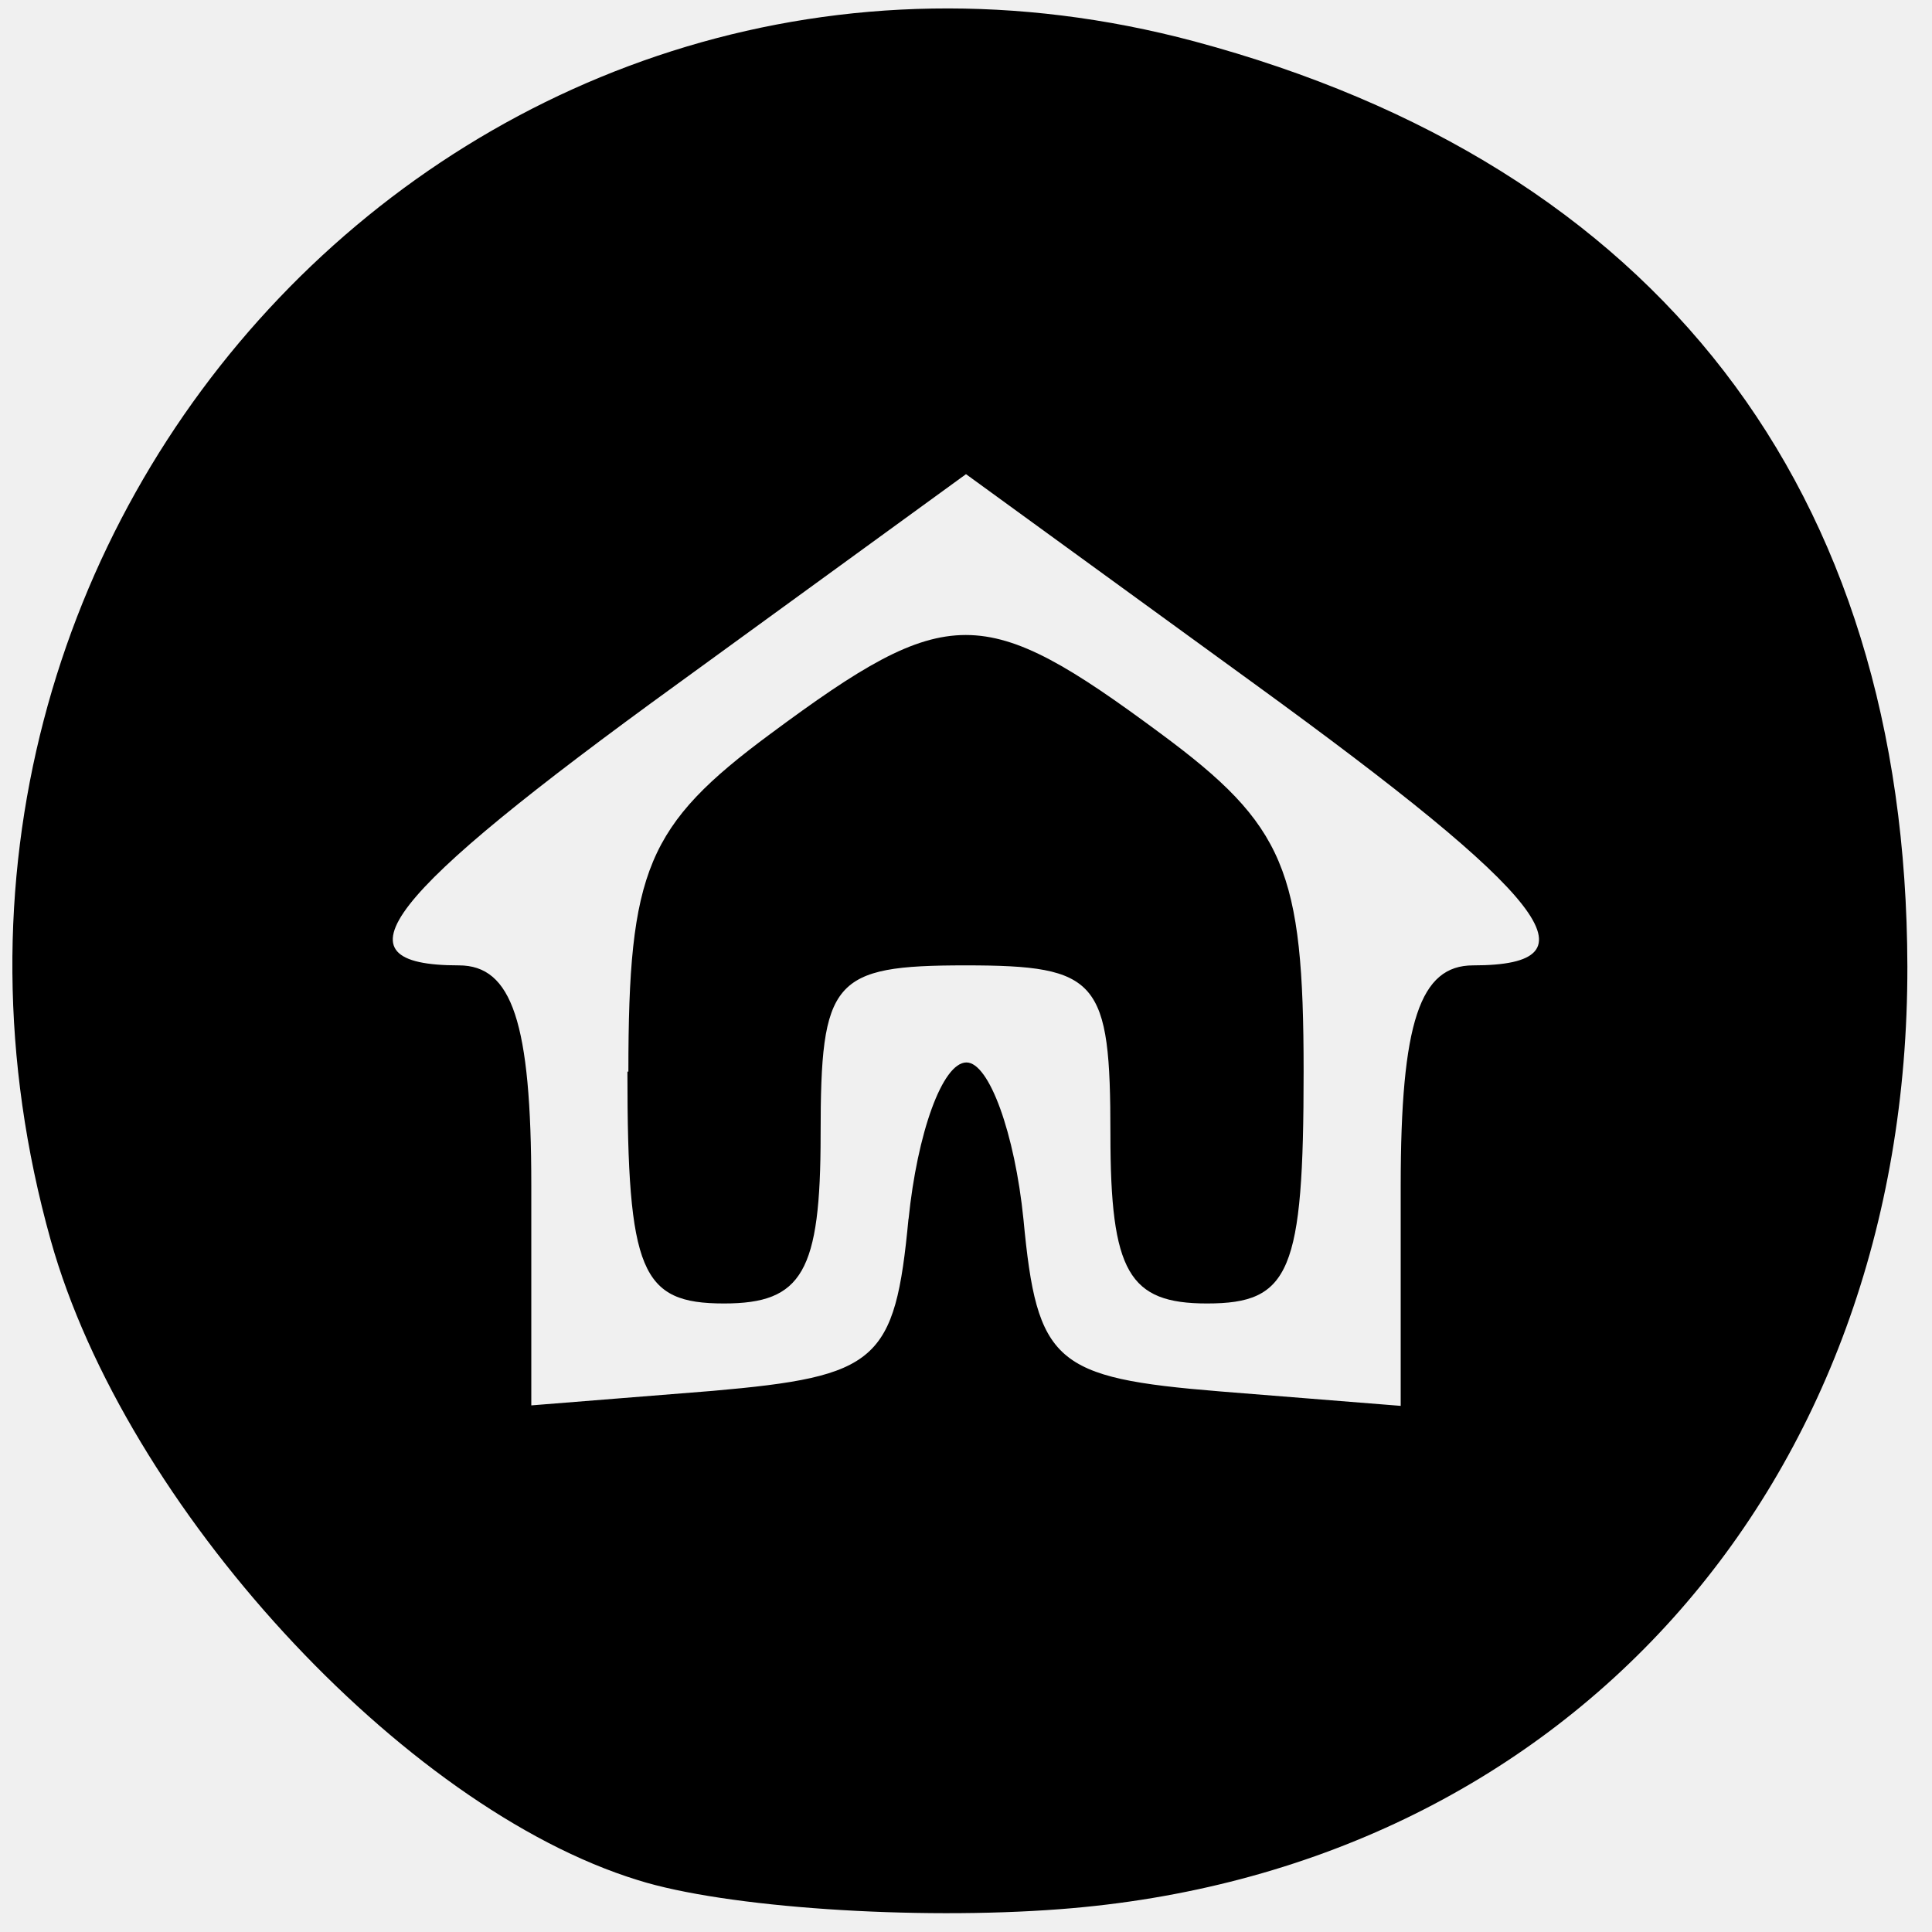
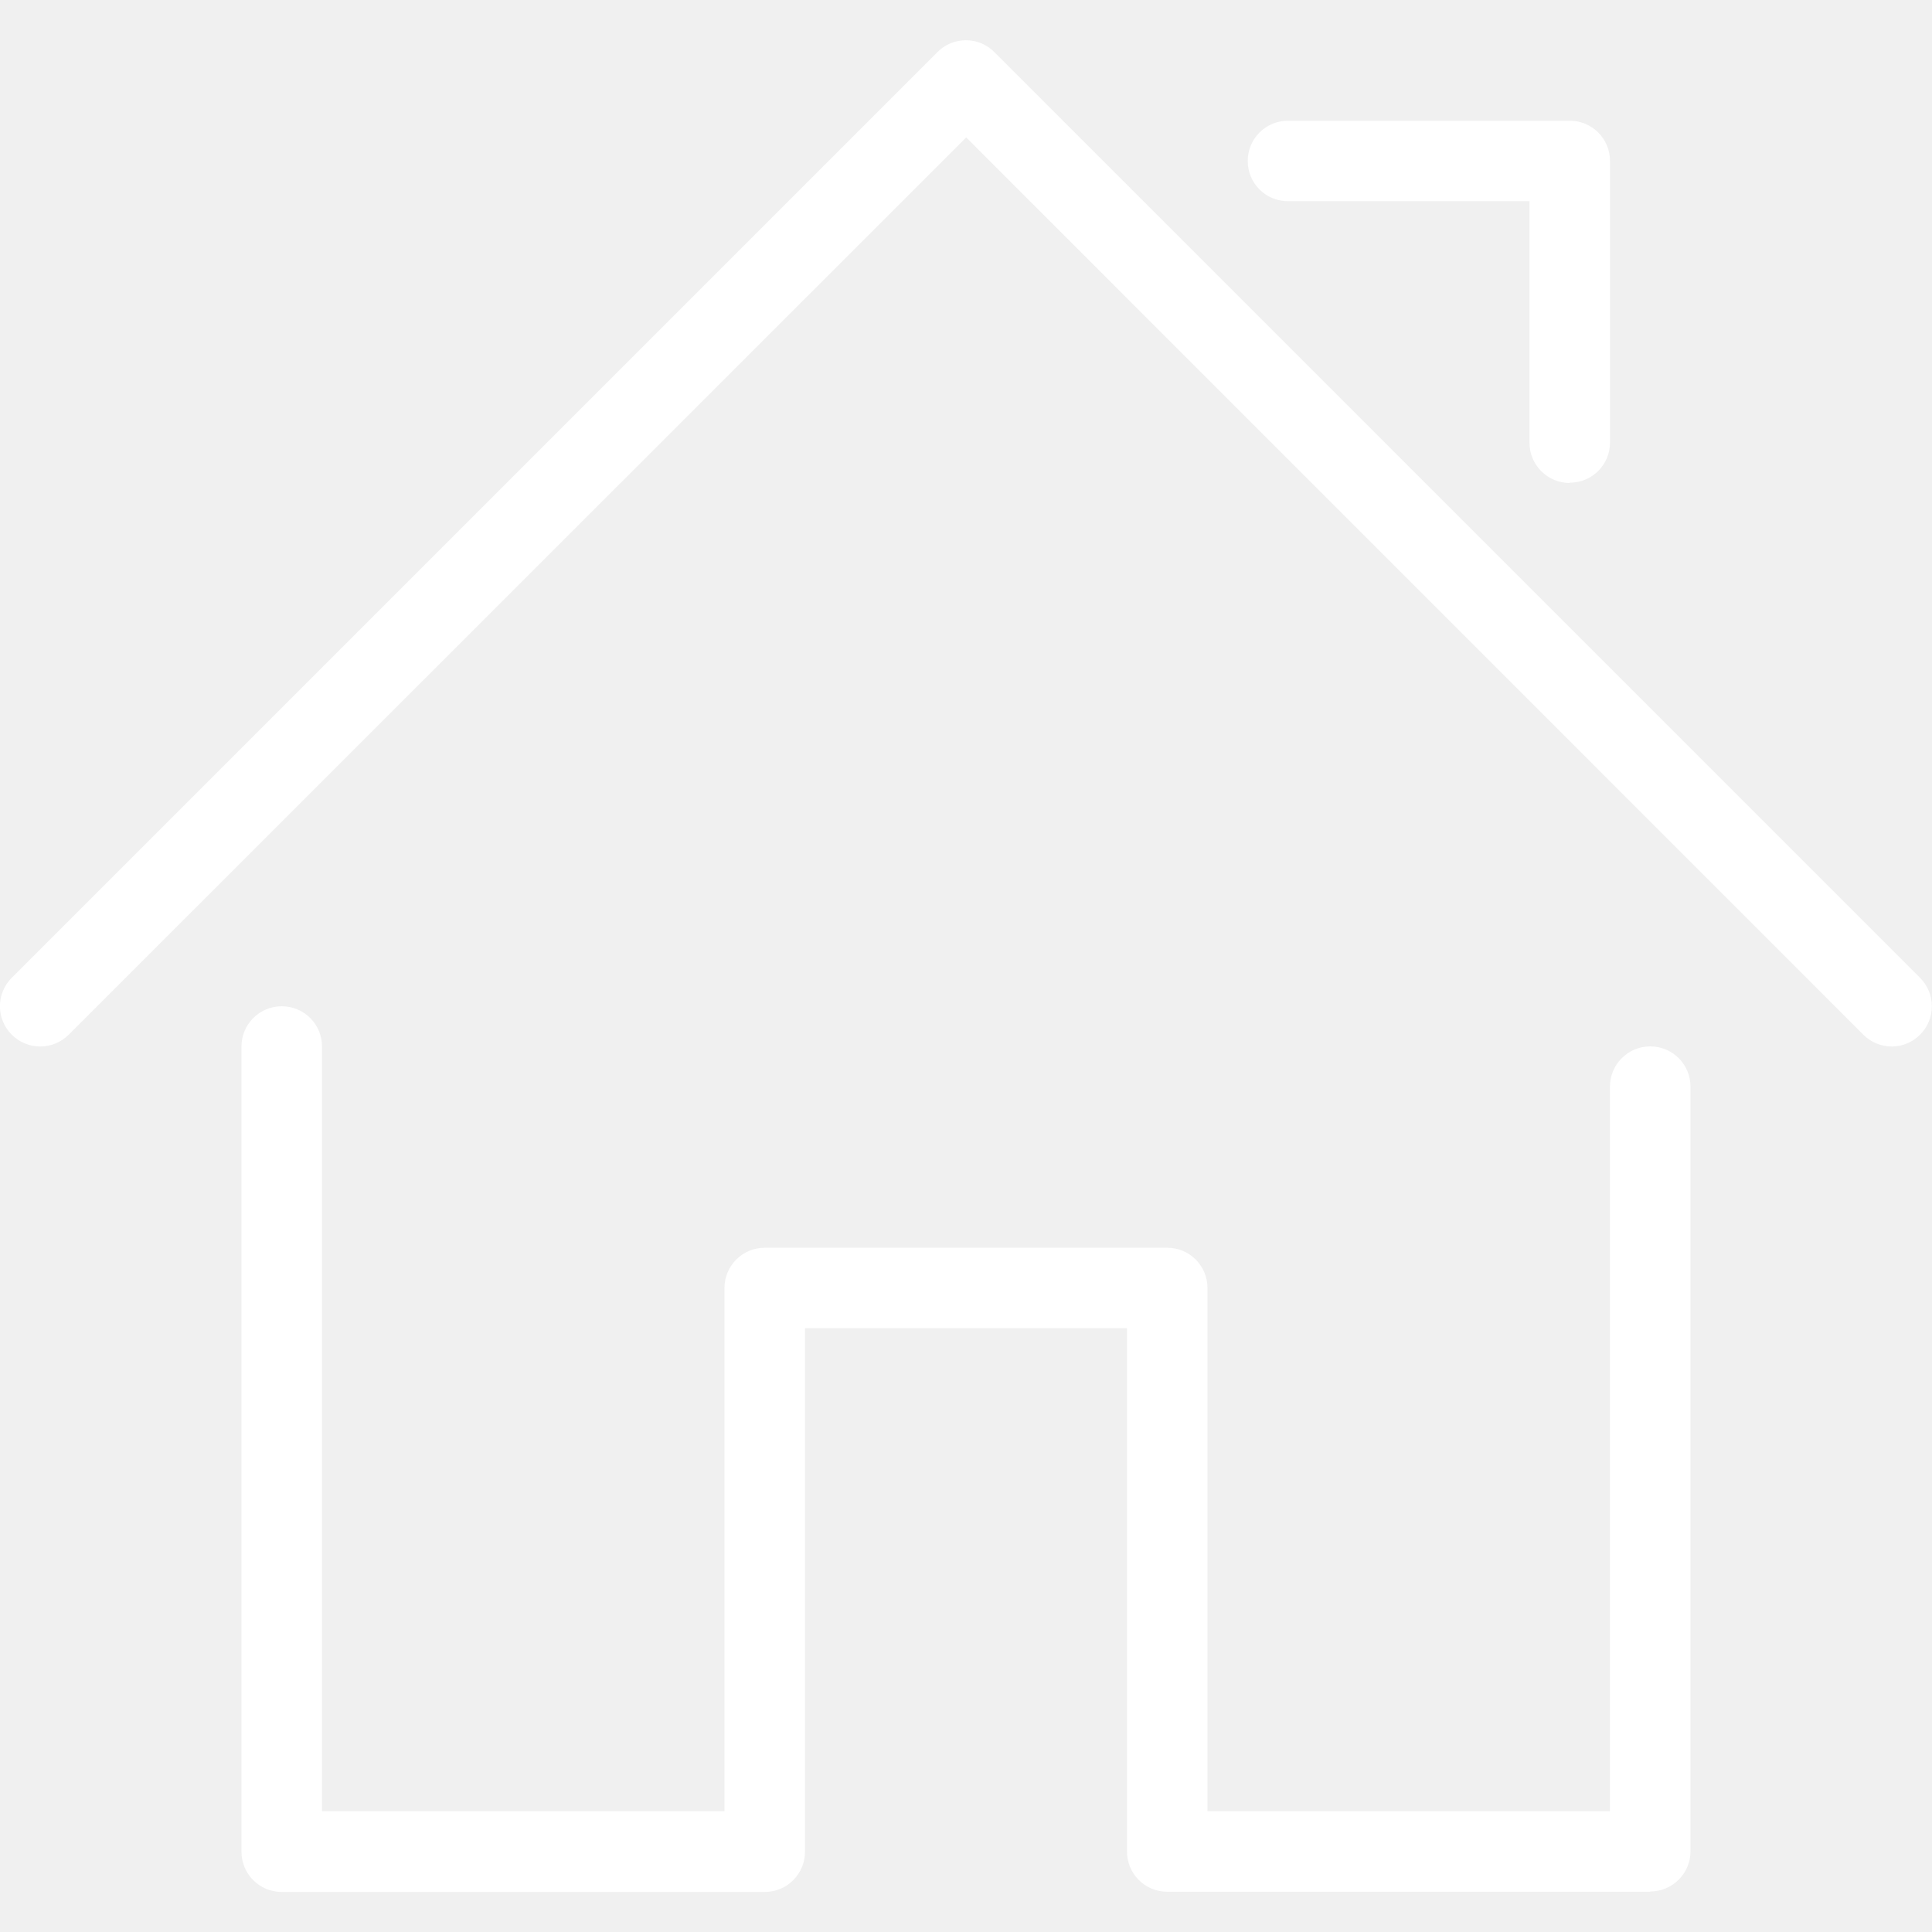
- <svg xmlns="http://www.w3.org/2000/svg" viewBox="0 0 40 40">
-   <g transform="translate(-346.13 -479.533)">
-     <path d="M359.34 518.46c-4.88-1.5-10.62-7.75-12.16-13.25-4.2-15 8.93-28.76 23.68-24.82 9.58 2.57 14.74 9.26 14.76 19.15.02 10.77-7.13 18.73-17.54 19.52-3 .23-6.93-.03-8.74-.6zm5.6-13.68c.18-1.78.7-3.25 1.2-3.25.47 0 1 1.47 1.18 3.25.28 2.97.64 3.28 4.06 3.56l3.75.3v-4.55c0-3.4.4-4.57 1.5-4.57 2.66 0 1.57-1.4-4.53-5.83l-5.97-4.34-5.97 4.34c-6.1 4.42-7.2 5.83-4.53 5.83 1.1 0 1.5 1.18 1.5 4.56v4.55l3.75-.3c3.42-.3 3.78-.6 4.06-3.57zm-5.8-3.06c0-4.17.38-5.1 2.95-7 3.67-2.72 4.4-2.72 8.07 0 2.57 1.9 2.96 2.83 2.96 7 0 4.15-.28 4.8-2 4.8-1.62 0-2-.65-2-3.5 0-3.2-.24-3.5-3-3.5s-3 .3-3 3.5c0 2.85-.38 3.5-2 3.5-1.72 0-2-.65-2-4.8z" />
-   </g>
+ <svg xmlns="http://www.w3.org/2000/svg" viewBox="0 0 539.08 539.08">
+   <path d="M460.46 527.85H325.7c-6.22 0-11.24-5.03-11.24-11.24v-146h-89.84v146c0 6.3-5.03 11.3-11.24 11.3H78.62c-6.2 0-11.24-5-11.24-11.2V292c0-6.2 5.03-11.23 11.24-11.23 6.2 0 11.23 5.02 11.23 11.23v213.38h112.3v-146c0-6.2 5.03-11.23 11.23-11.23h112.3c6.22 0 11.24 5.03 11.24 11.24v146h112.3V303.2c0-6.2 5.03-11.23 11.24-11.23 6.2 0 11.23 5 11.23 11.22v213.4c0 6.2-5.1 11.2-11.3 11.2zM527.86 292c-2.9 0-5.76-1.1-7.95-3.3L269.6 38.35 19.18 288.7c-4.4 4.4-11.5 4.4-15.9 0-4.4-4.38-4.4-11.48 0-15.87l258.3-258.3c4.36-4.4 11.5-4.4 15.86 0l258.3 258.3c4.4 4.4 4.4 11.5 0 15.88-2.2 2.2-5.06 3.3-7.93 3.3zM438 134.77c-6.2 0-11.23-5.02-11.23-11.23v-67.4h-67.4c-6.2 0-11.22-5-11.22-11.22s5.03-11.23 11.23-11.23H438c6.2 0 11.23 5 11.23 11.2v78.6c0 6.2-5.02 11.2-11.23 11.2z" fill="#FFF" />
</svg>
